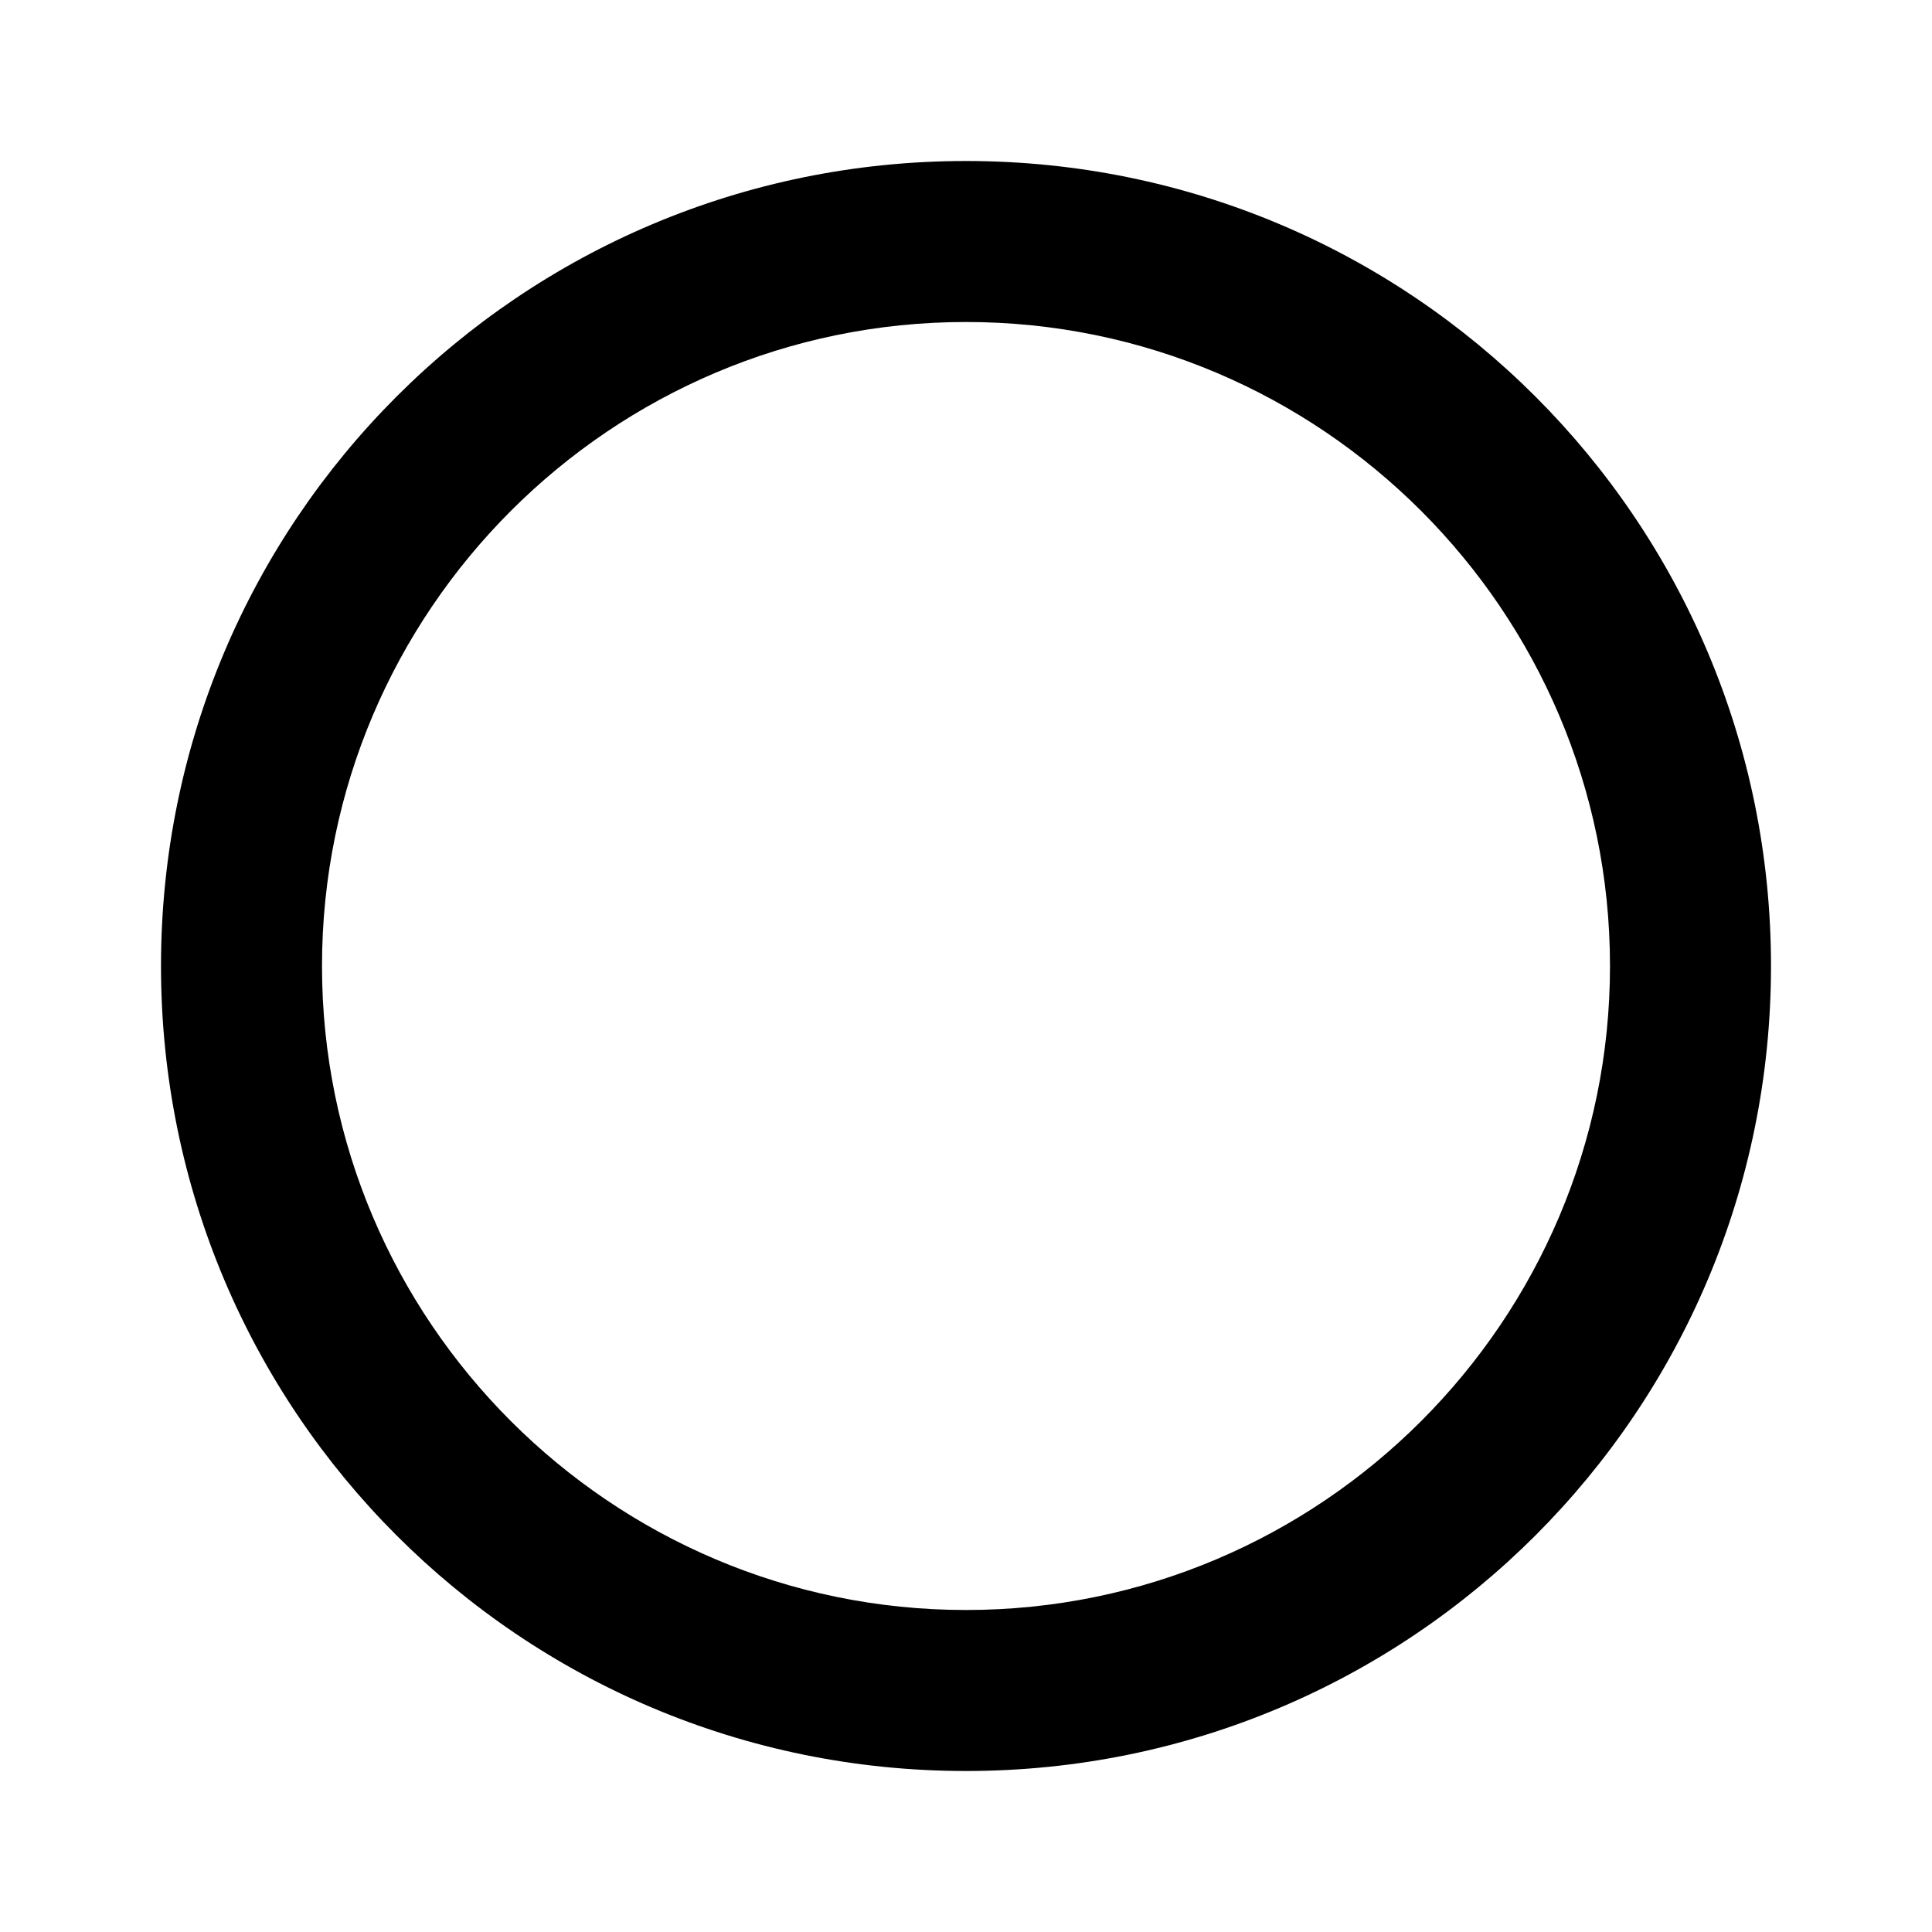
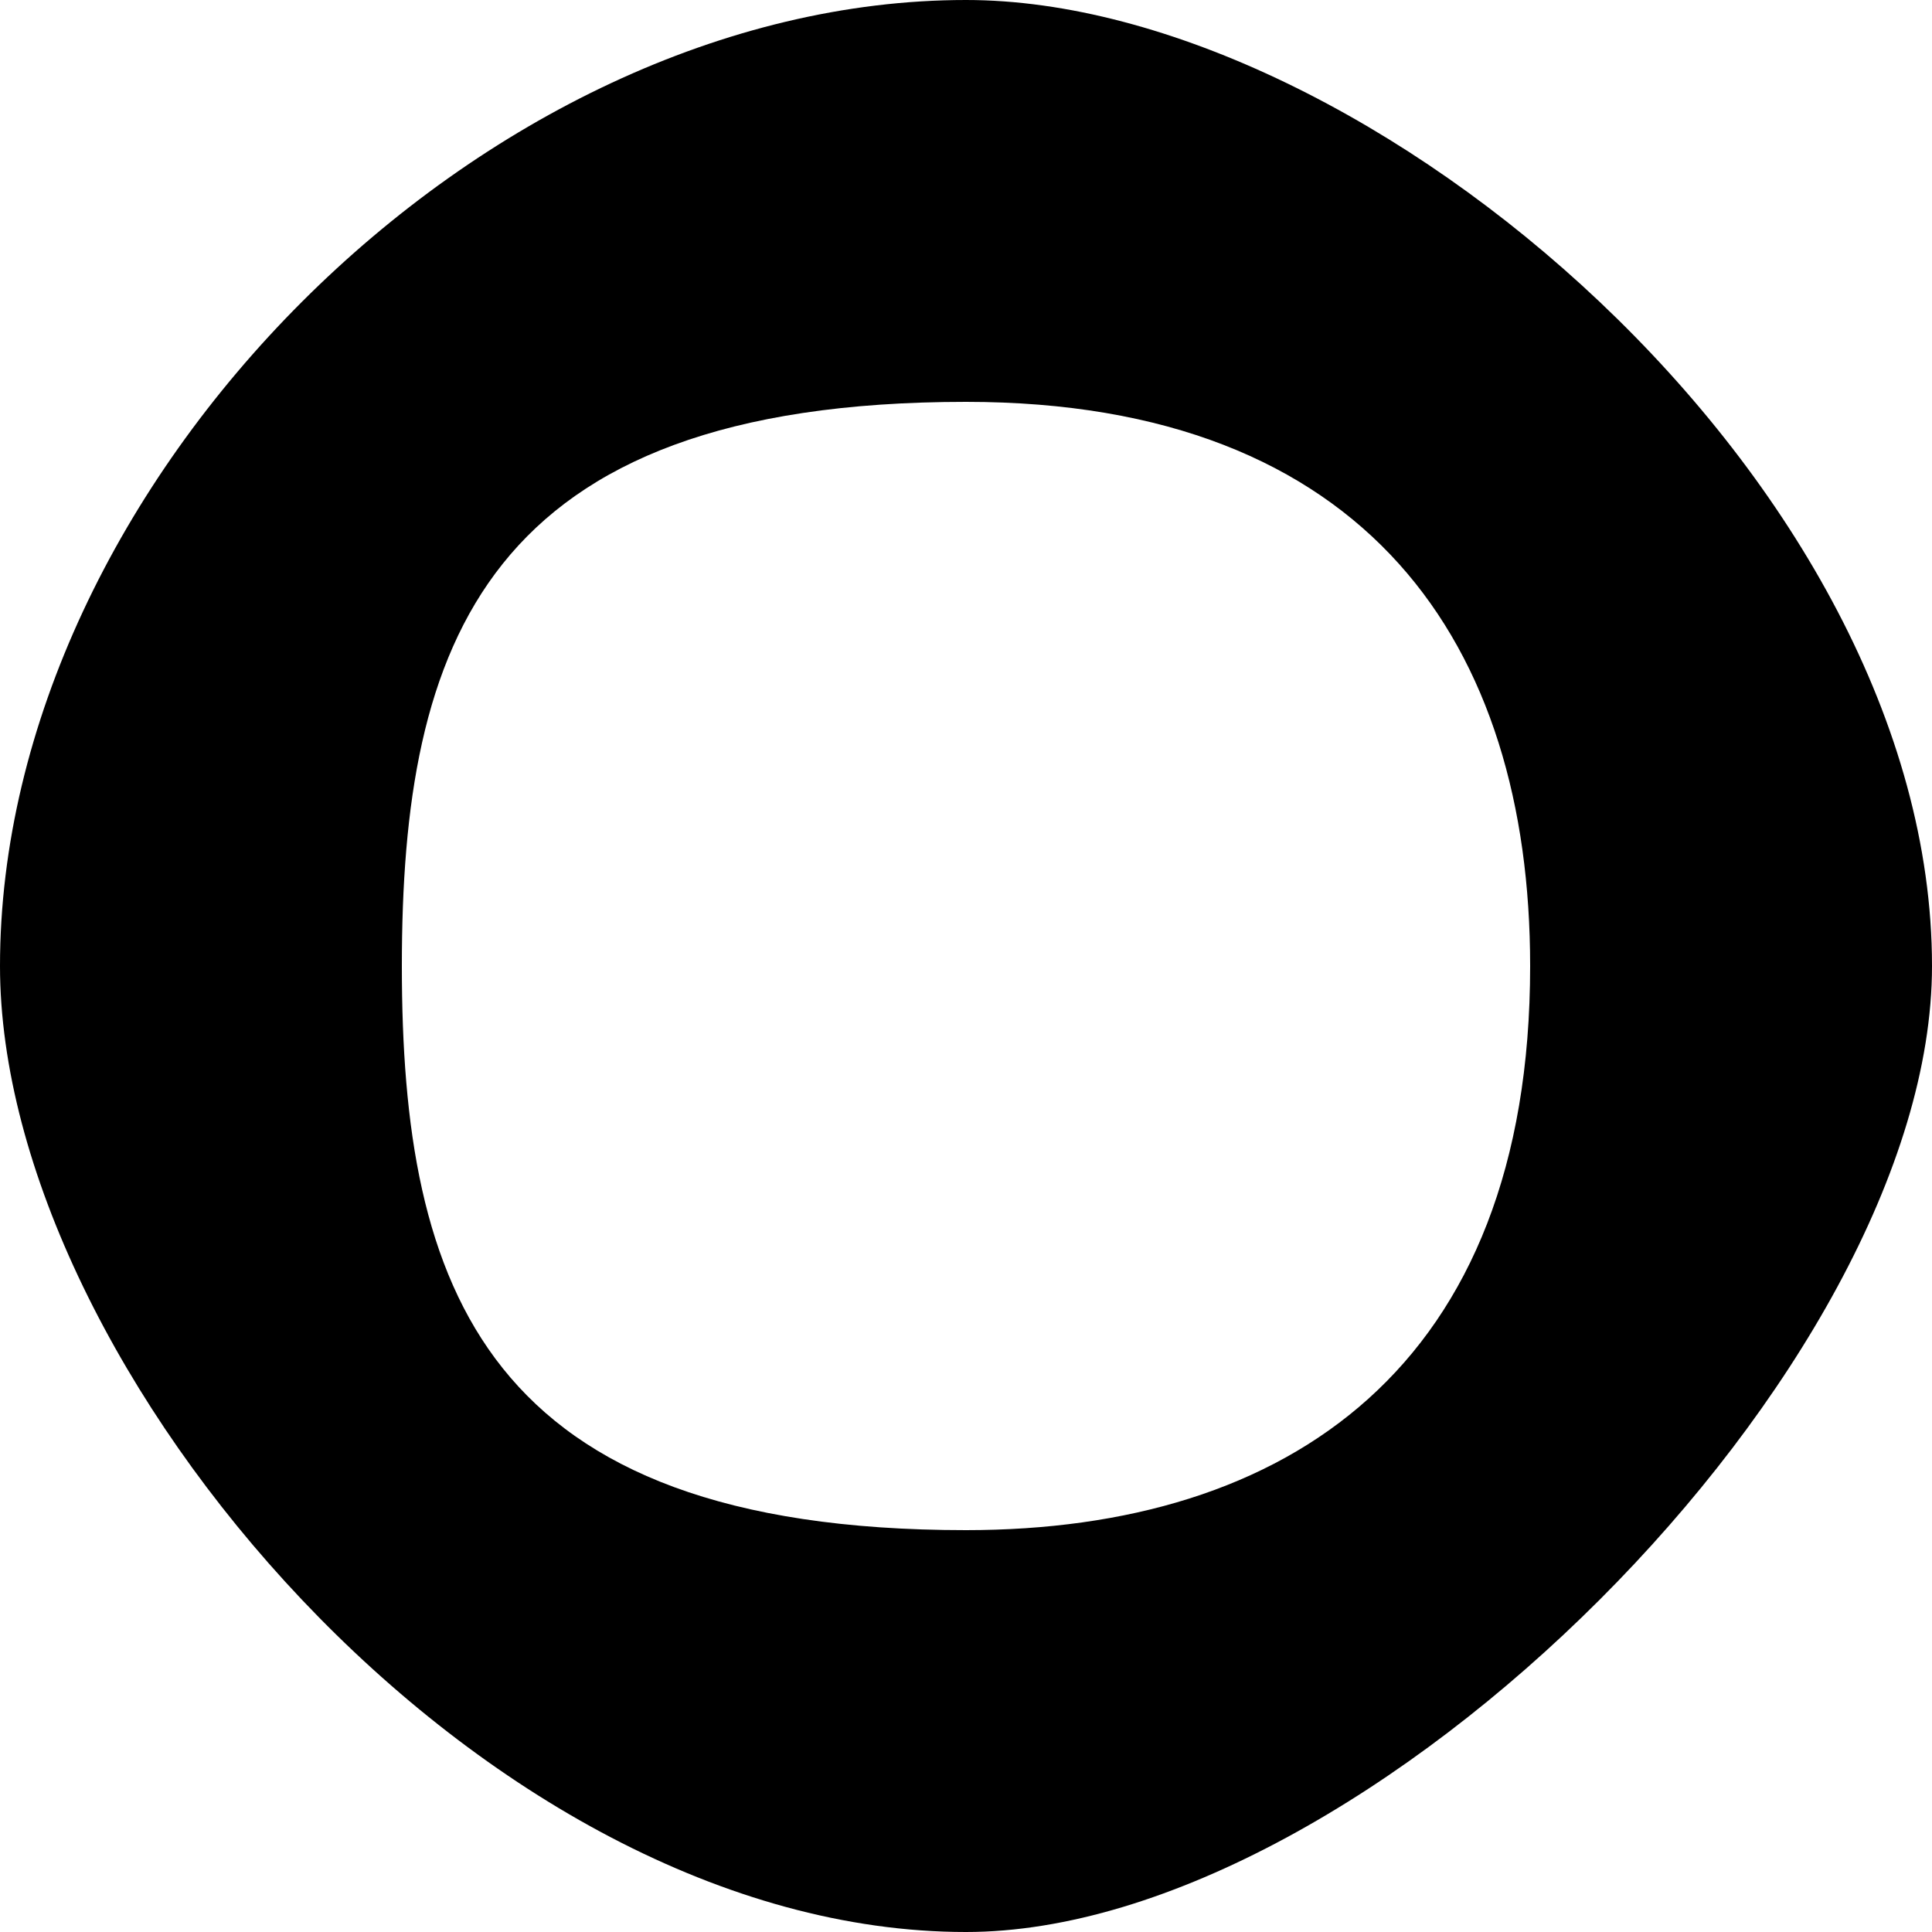
- <svg xmlns="http://www.w3.org/2000/svg" width="24" height="24" viewBox="0 0 24 24">
-   <path d="M12 2C6.47 2 2 6.47 2 12s4.47 10 10 10 10-4.47 10-10S17.53 2 12 2zm0 18c-4.41 0-8-3.59-8-8s3.59-8 8-8 8 3.59 8 8-3.59 8-8 8z" />
+ <svg xmlns="http://www.w3.org/2000/svg" version="1.1" id="层_1" x="0px" y="0px" width="5px" height="5px" viewBox="0 0 5 5" enable-background="new 0 0 5 5" xml:space="preserve">
+   <path fill-rule="evenodd" clip-rule="evenodd" d="M3.96,2.5c0,1.04-0.63,1.46-1.46,1.46c-1.25,0-1.46-0.63-1.46-1.46  S1.25,1.04,2.5,1.04C3.54,1.04,3.96,1.67,3.96,2.5z M5,2.5C5,3.54,3.54,5,2.5,5C1.25,5,0,3.54,0,2.5C0,1.25,1.25,0,2.5,0  C3.54,0,5,1.25,5,2.5z" />
</svg>
